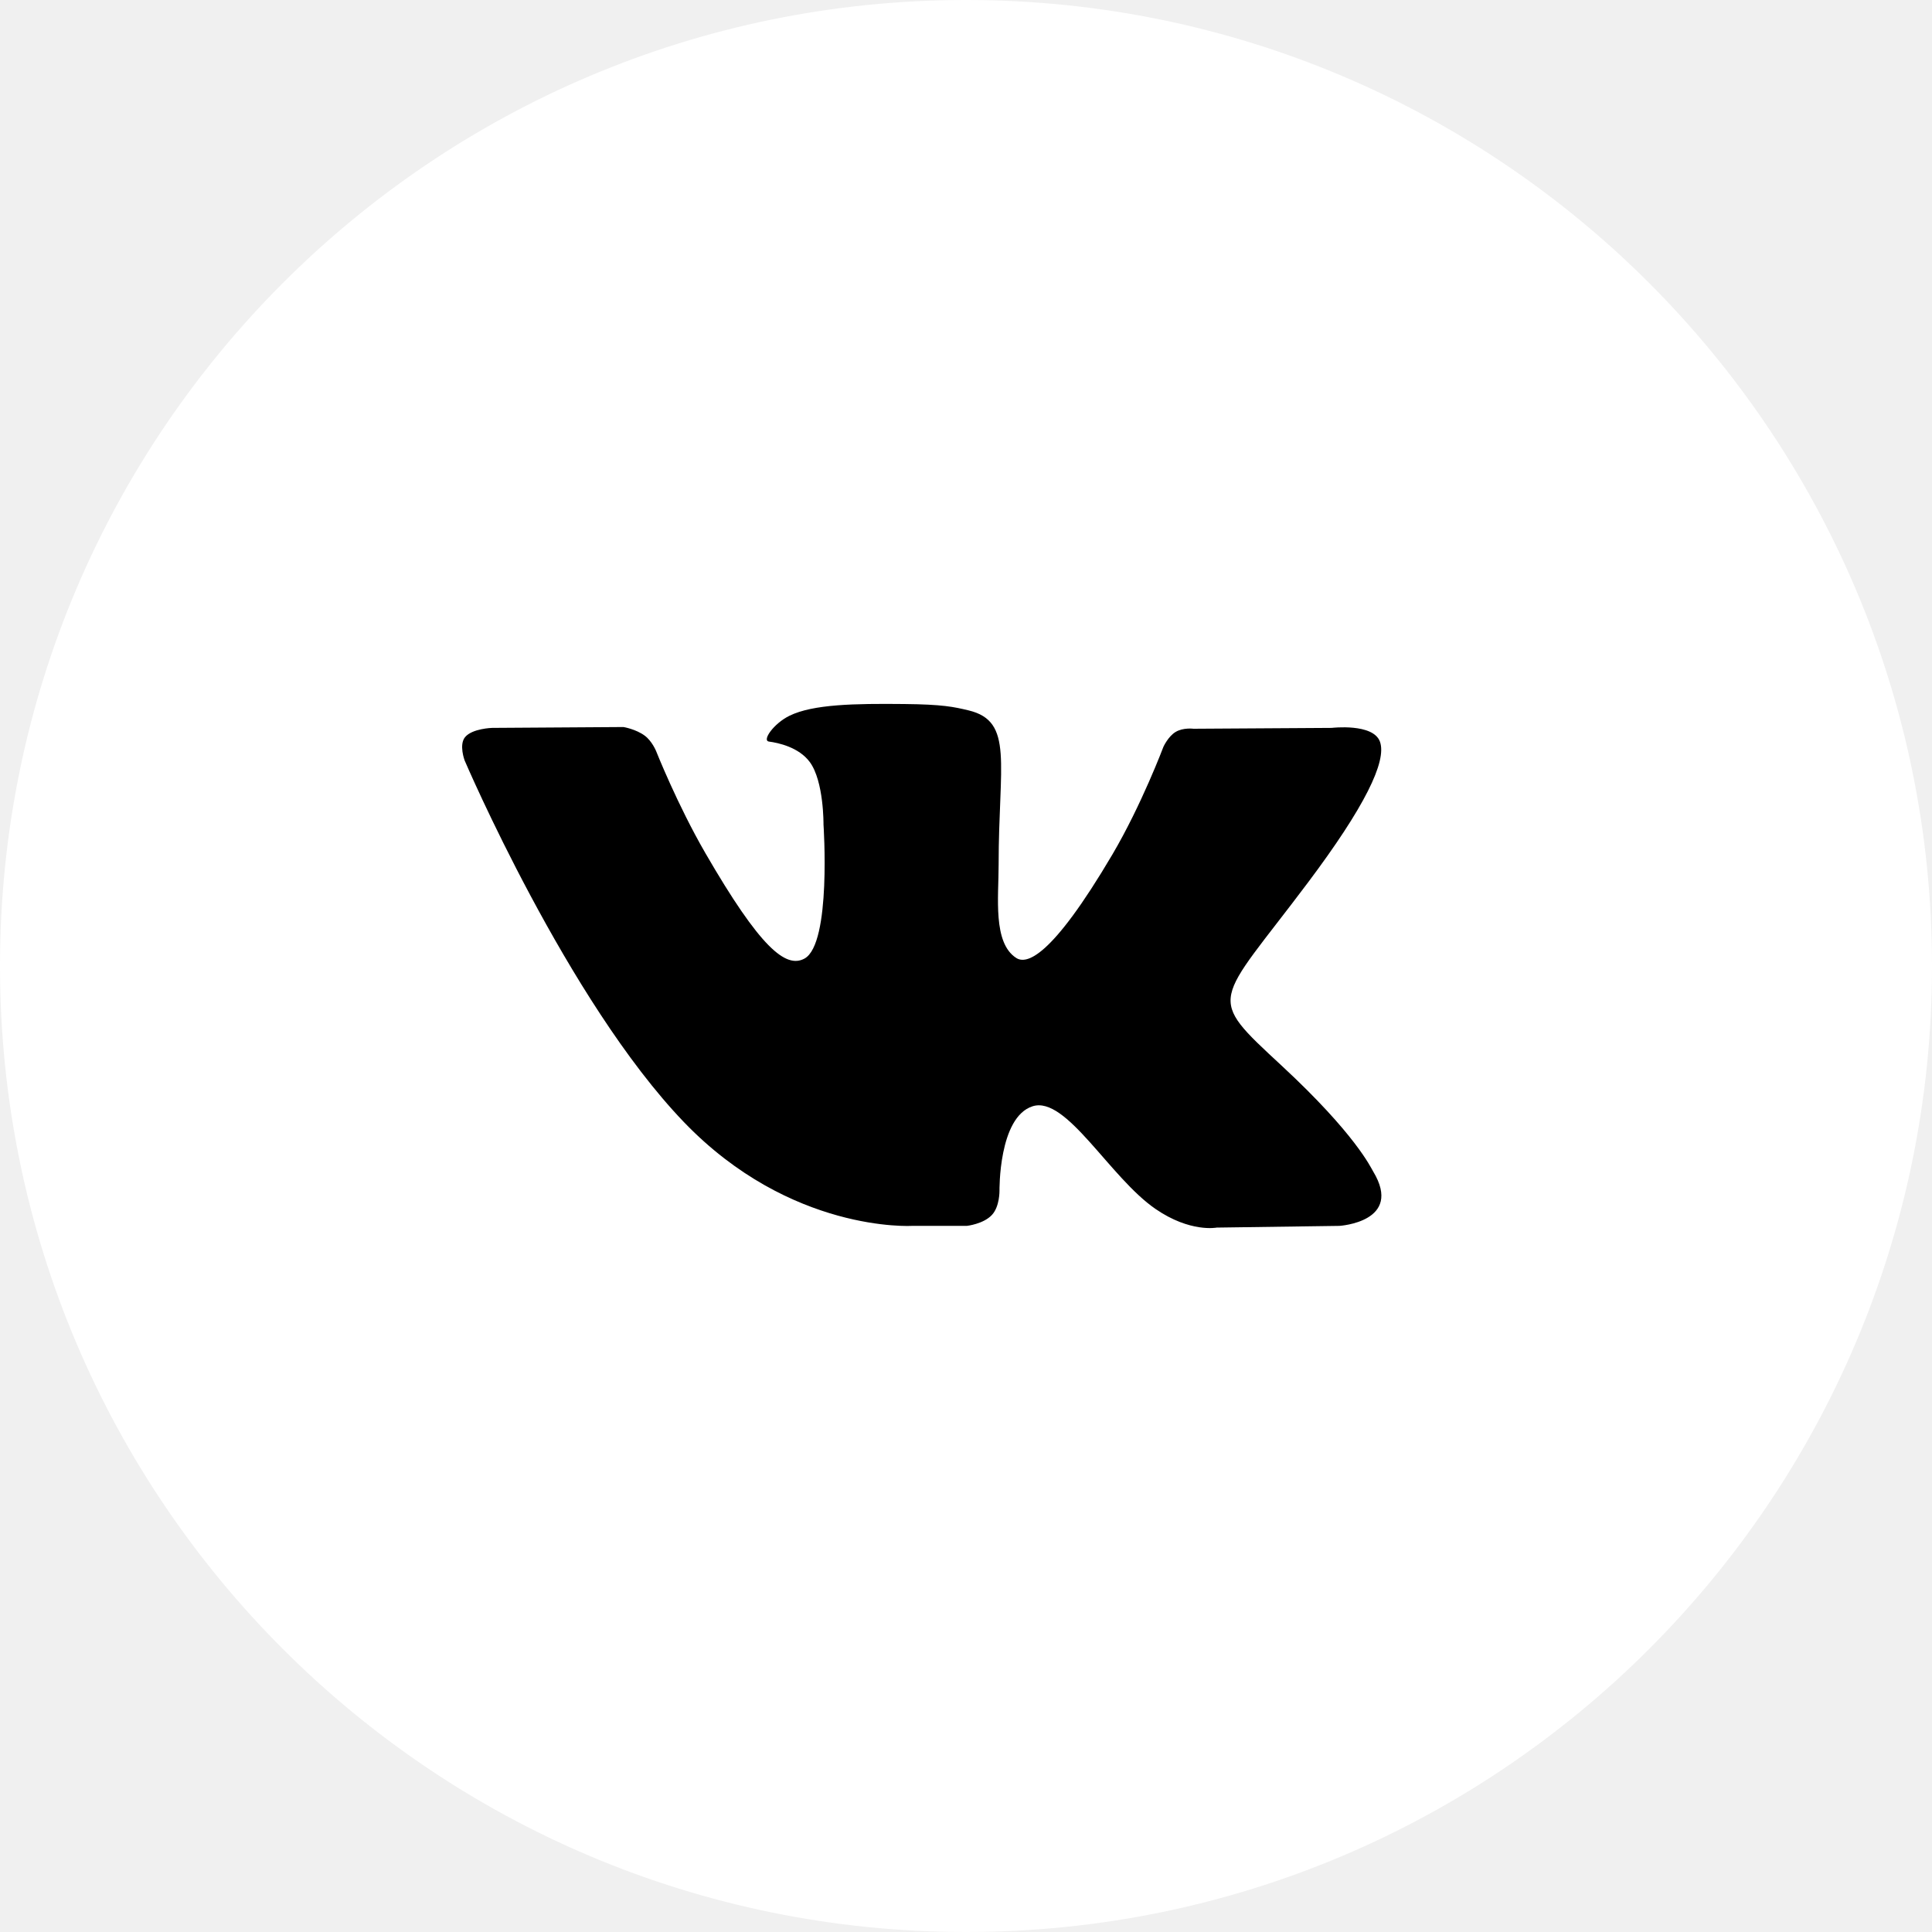
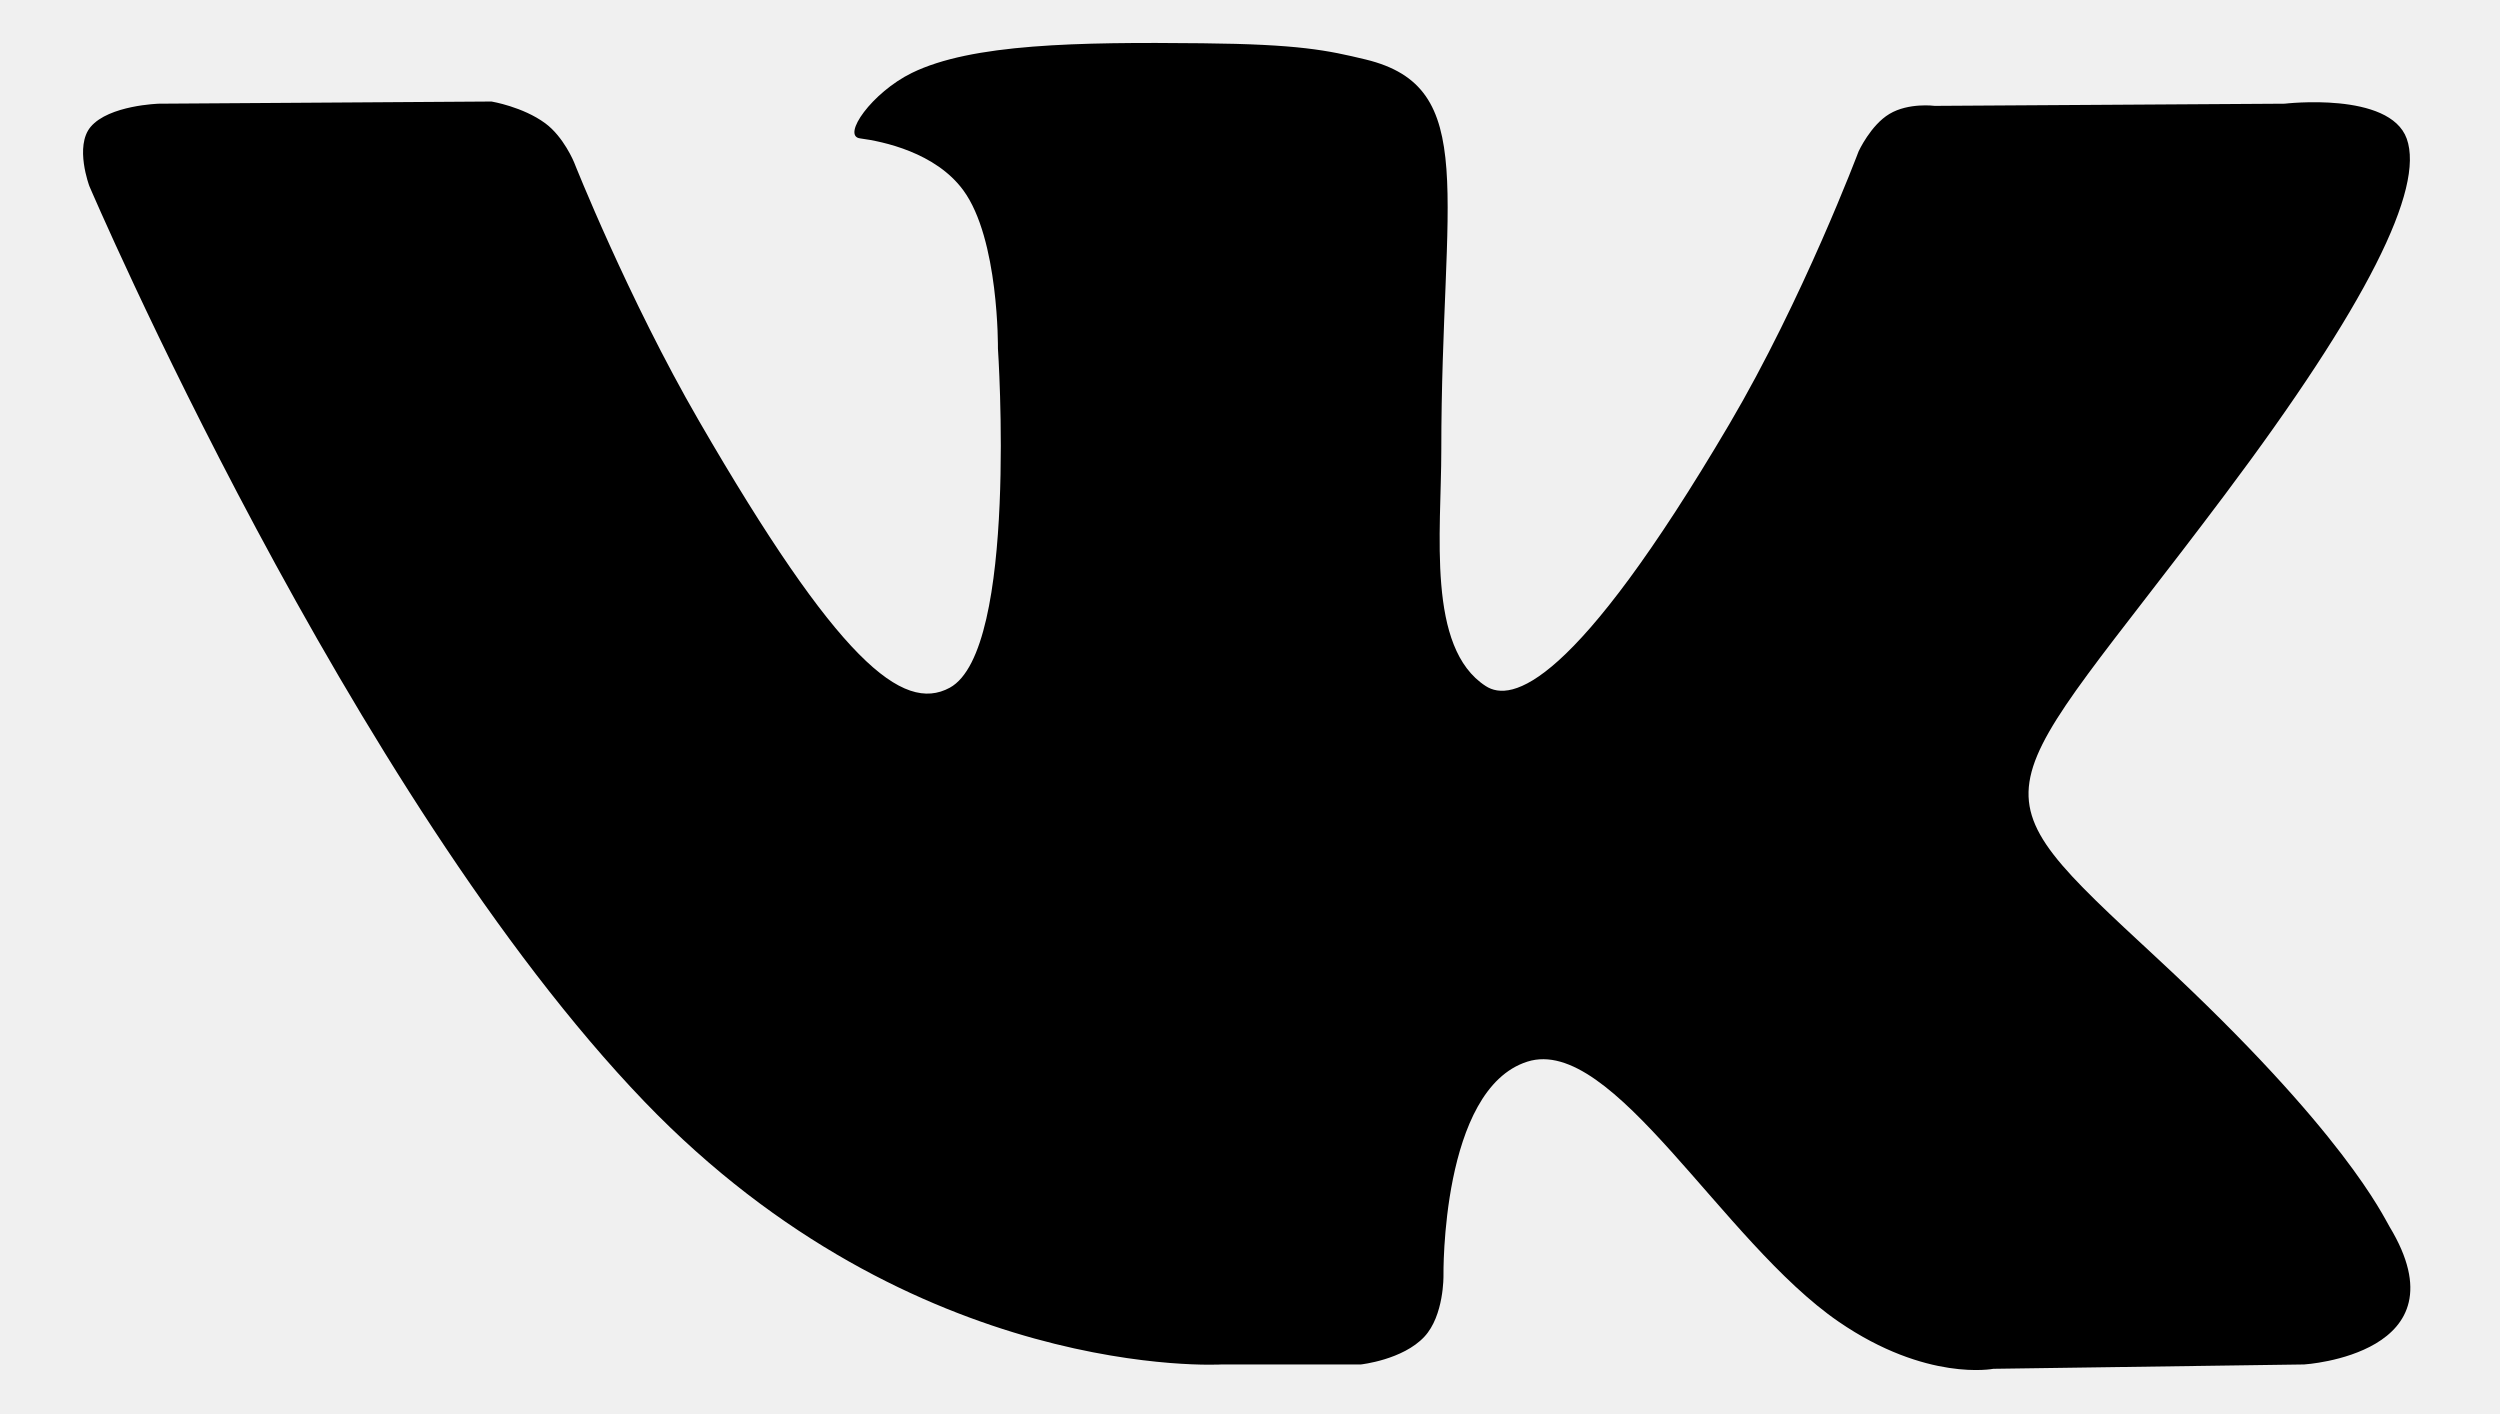
- <svg xmlns="http://www.w3.org/2000/svg" width="45px" height="45px" viewBox="0 0 45 45" version="1.1">
+ <svg xmlns="http://www.w3.org/2000/svg" width="23px" height="13px" viewBox="0 0 23 13" version="1.1">
  <defs />
-   <g id="main.v3" stroke="none" stroke-width="1" fill="none" fill-rule="evenodd">
-     <g id="main" transform="translate(-905, -2500)">
-       <g id="0.5-vk" transform="translate(905, 2500)">
-         <circle id="Oval-Copy" fill="#FFFFFF" cx="22.5" cy="22.5" r="22.5" />
-         <g id="vk" transform="translate(5, 5)" fill="#000000">
+   <g id="main" stroke="none" stroke-width="1" fill="none" fill-rule="evenodd">
+     <g transform="translate(-915, -2516)" id="0.5-vk" fill="#000000">
+       <g transform="translate(905, 2500)">
+         <g id="vk" transform="translate(5, 5)">
          <path d="M16.24,23.553 L17.52,23.553 C17.52,23.553 17.906,23.511 18.104,23.298 C18.286,23.103 18.28,22.736 18.28,22.736 C18.28,22.736 18.255,21.02 19.052,20.767 C19.837,20.518 20.846,22.426 21.916,23.16 C22.724,23.715 23.339,23.593 23.339,23.593 L26.198,23.553 C26.198,23.553 27.694,23.461 26.984,22.286 C26.926,22.19 26.571,21.416 24.858,19.827 C23.065,18.164 23.306,18.433 25.465,15.556 C26.781,13.803 27.306,12.734 27.142,12.276 C26.985,11.839 26.018,11.954 26.018,11.954 L22.799,11.974 C22.799,11.974 22.56,11.942 22.383,12.048 C22.21,12.151 22.099,12.393 22.099,12.393 C22.099,12.393 21.589,13.749 20.91,14.902 C19.476,17.335 18.903,17.464 18.669,17.312 C18.123,16.96 18.26,15.898 18.26,15.143 C18.26,12.785 18.618,11.802 17.563,11.547 C17.213,11.463 16.955,11.407 16.06,11.398 C14.911,11.386 13.939,11.402 13.389,11.671 C13.023,11.85 12.74,12.25 12.912,12.273 C13.125,12.301 13.607,12.403 13.862,12.75 C14.192,13.199 14.181,14.206 14.181,14.206 C14.181,14.206 14.37,16.982 13.738,17.327 C13.304,17.563 12.709,17.081 11.431,14.873 C10.776,13.742 10.281,12.492 10.281,12.492 C10.281,12.492 10.186,12.259 10.016,12.134 C9.81,11.982 9.522,11.934 9.522,11.934 L6.462,11.954 C6.462,11.954 6.003,11.967 5.834,12.167 C5.684,12.345 5.822,12.712 5.822,12.712 C5.822,12.712 8.217,18.313 10.929,21.135 C13.417,23.723 16.24,23.553 16.24,23.553" id="path2442" />
        </g>
      </g>
    </g>
  </g>
</svg>
